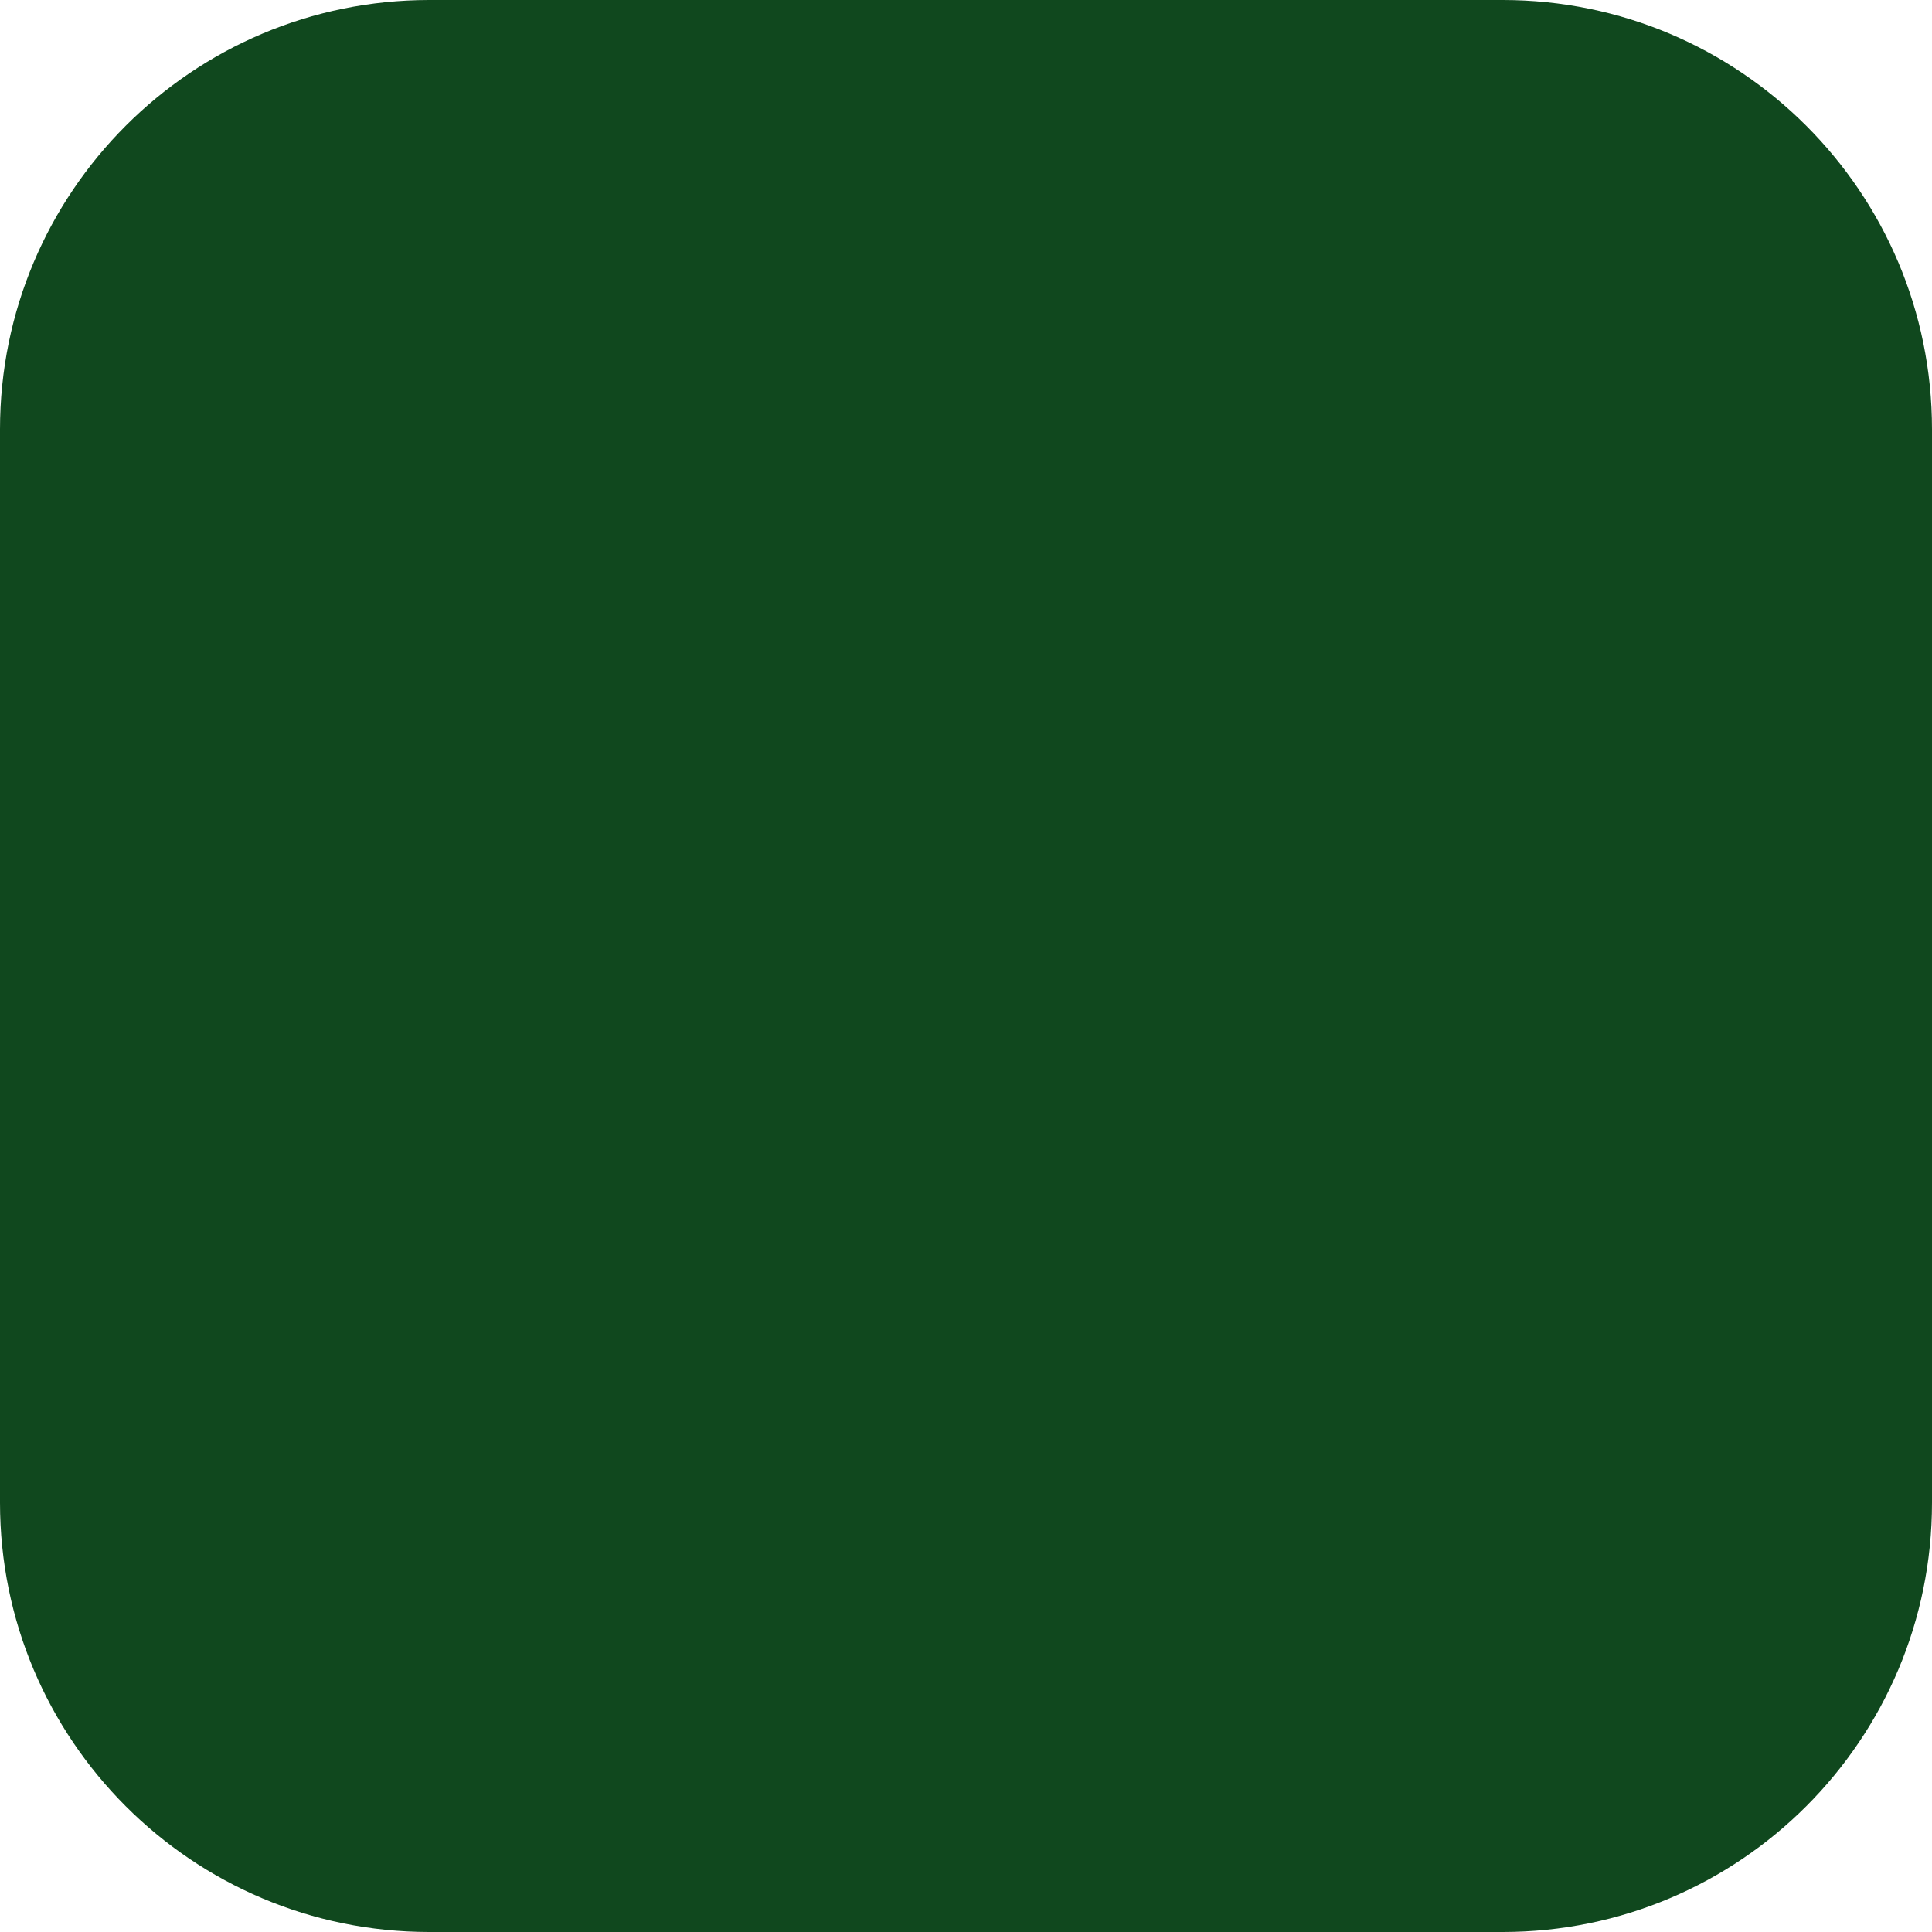
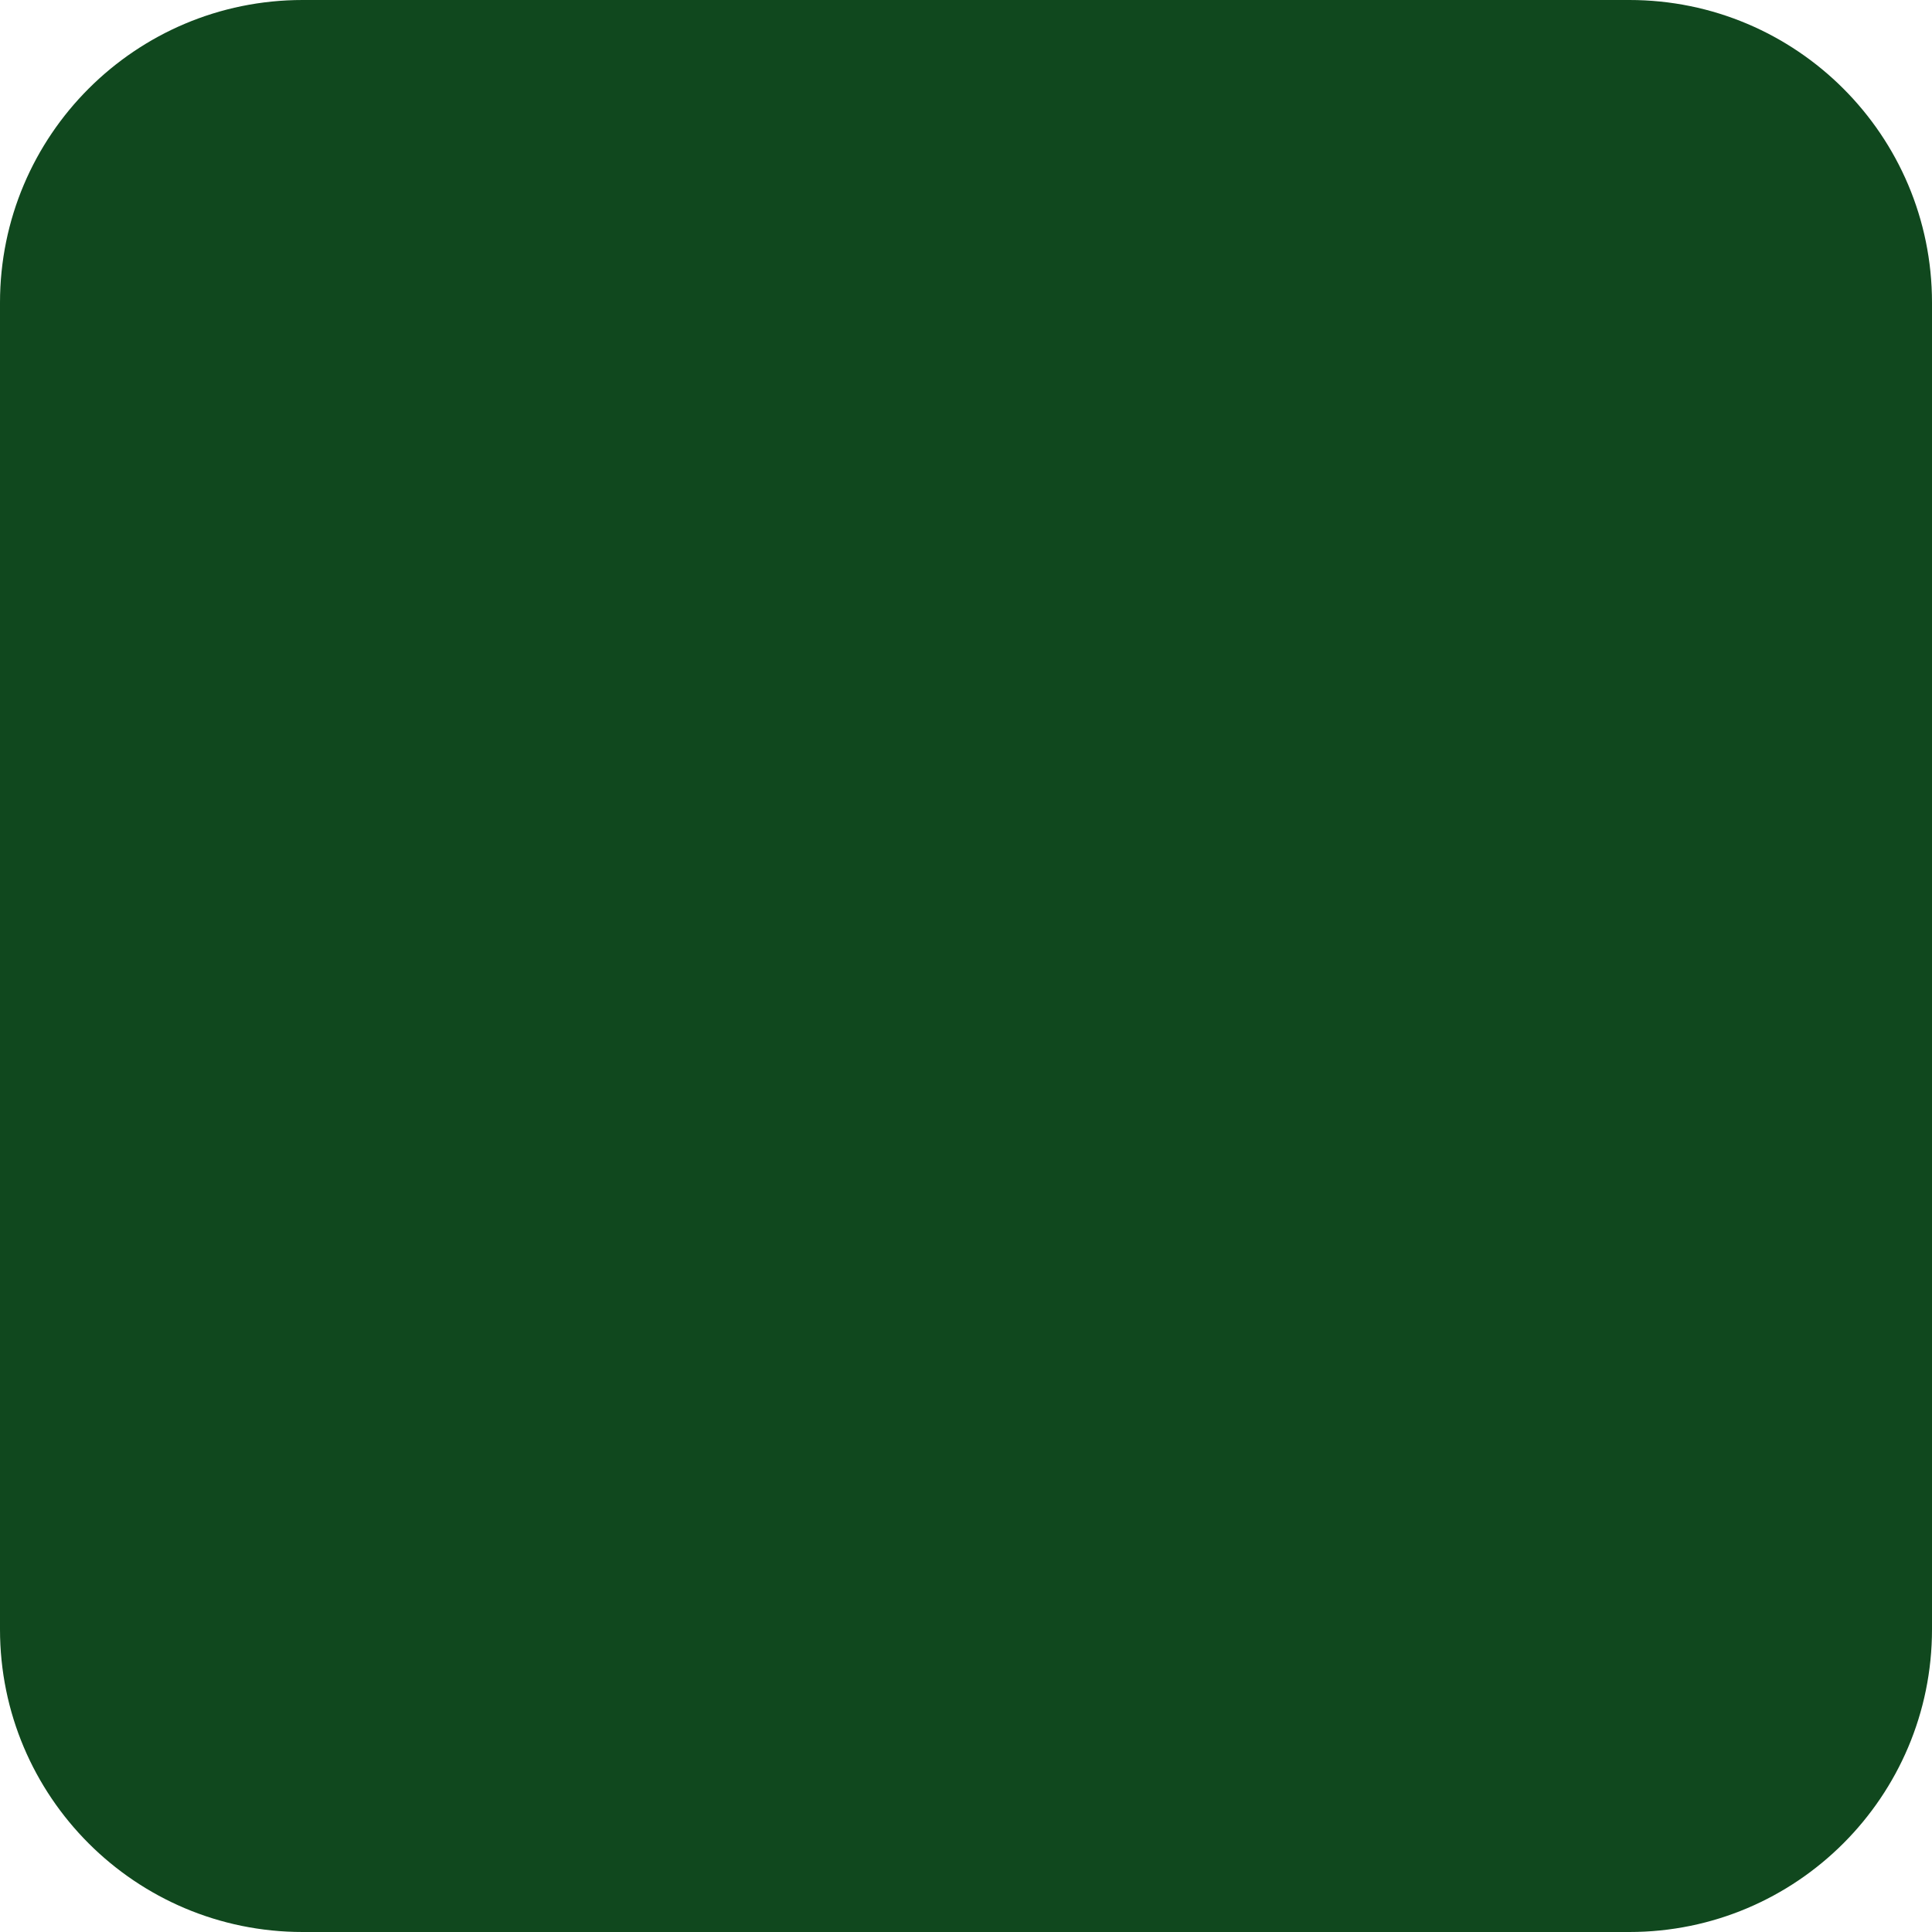
- <svg xmlns="http://www.w3.org/2000/svg" width="670" height="670" viewBox="0 0 670 670" fill="none">
-   <path d="M0 148.889C0 66.66 66.66 0 148.889 0H521.111C603.34 0 670 66.66 670 148.889V521.111C670 603.34 603.34 670 521.111 670H148.889C66.66 670 0 603.34 0 521.111V148.889Z" fill="#10481E" />
+ <svg xmlns="http://www.w3.org/2000/svg" width="824" height="824" viewBox="0 0 824 824" fill="none">
+   <path d="M0 129.069 C0 57.784 57.784 0 129.069 0 H694.931 C766.216 0 824 57.784 824 129.069 V694.931 C824 766.216 766.216 824 694.931 824 H129.069 C57.784 824 0 766.216 0 694.931 Z" fill="#10481E" />
</svg>
